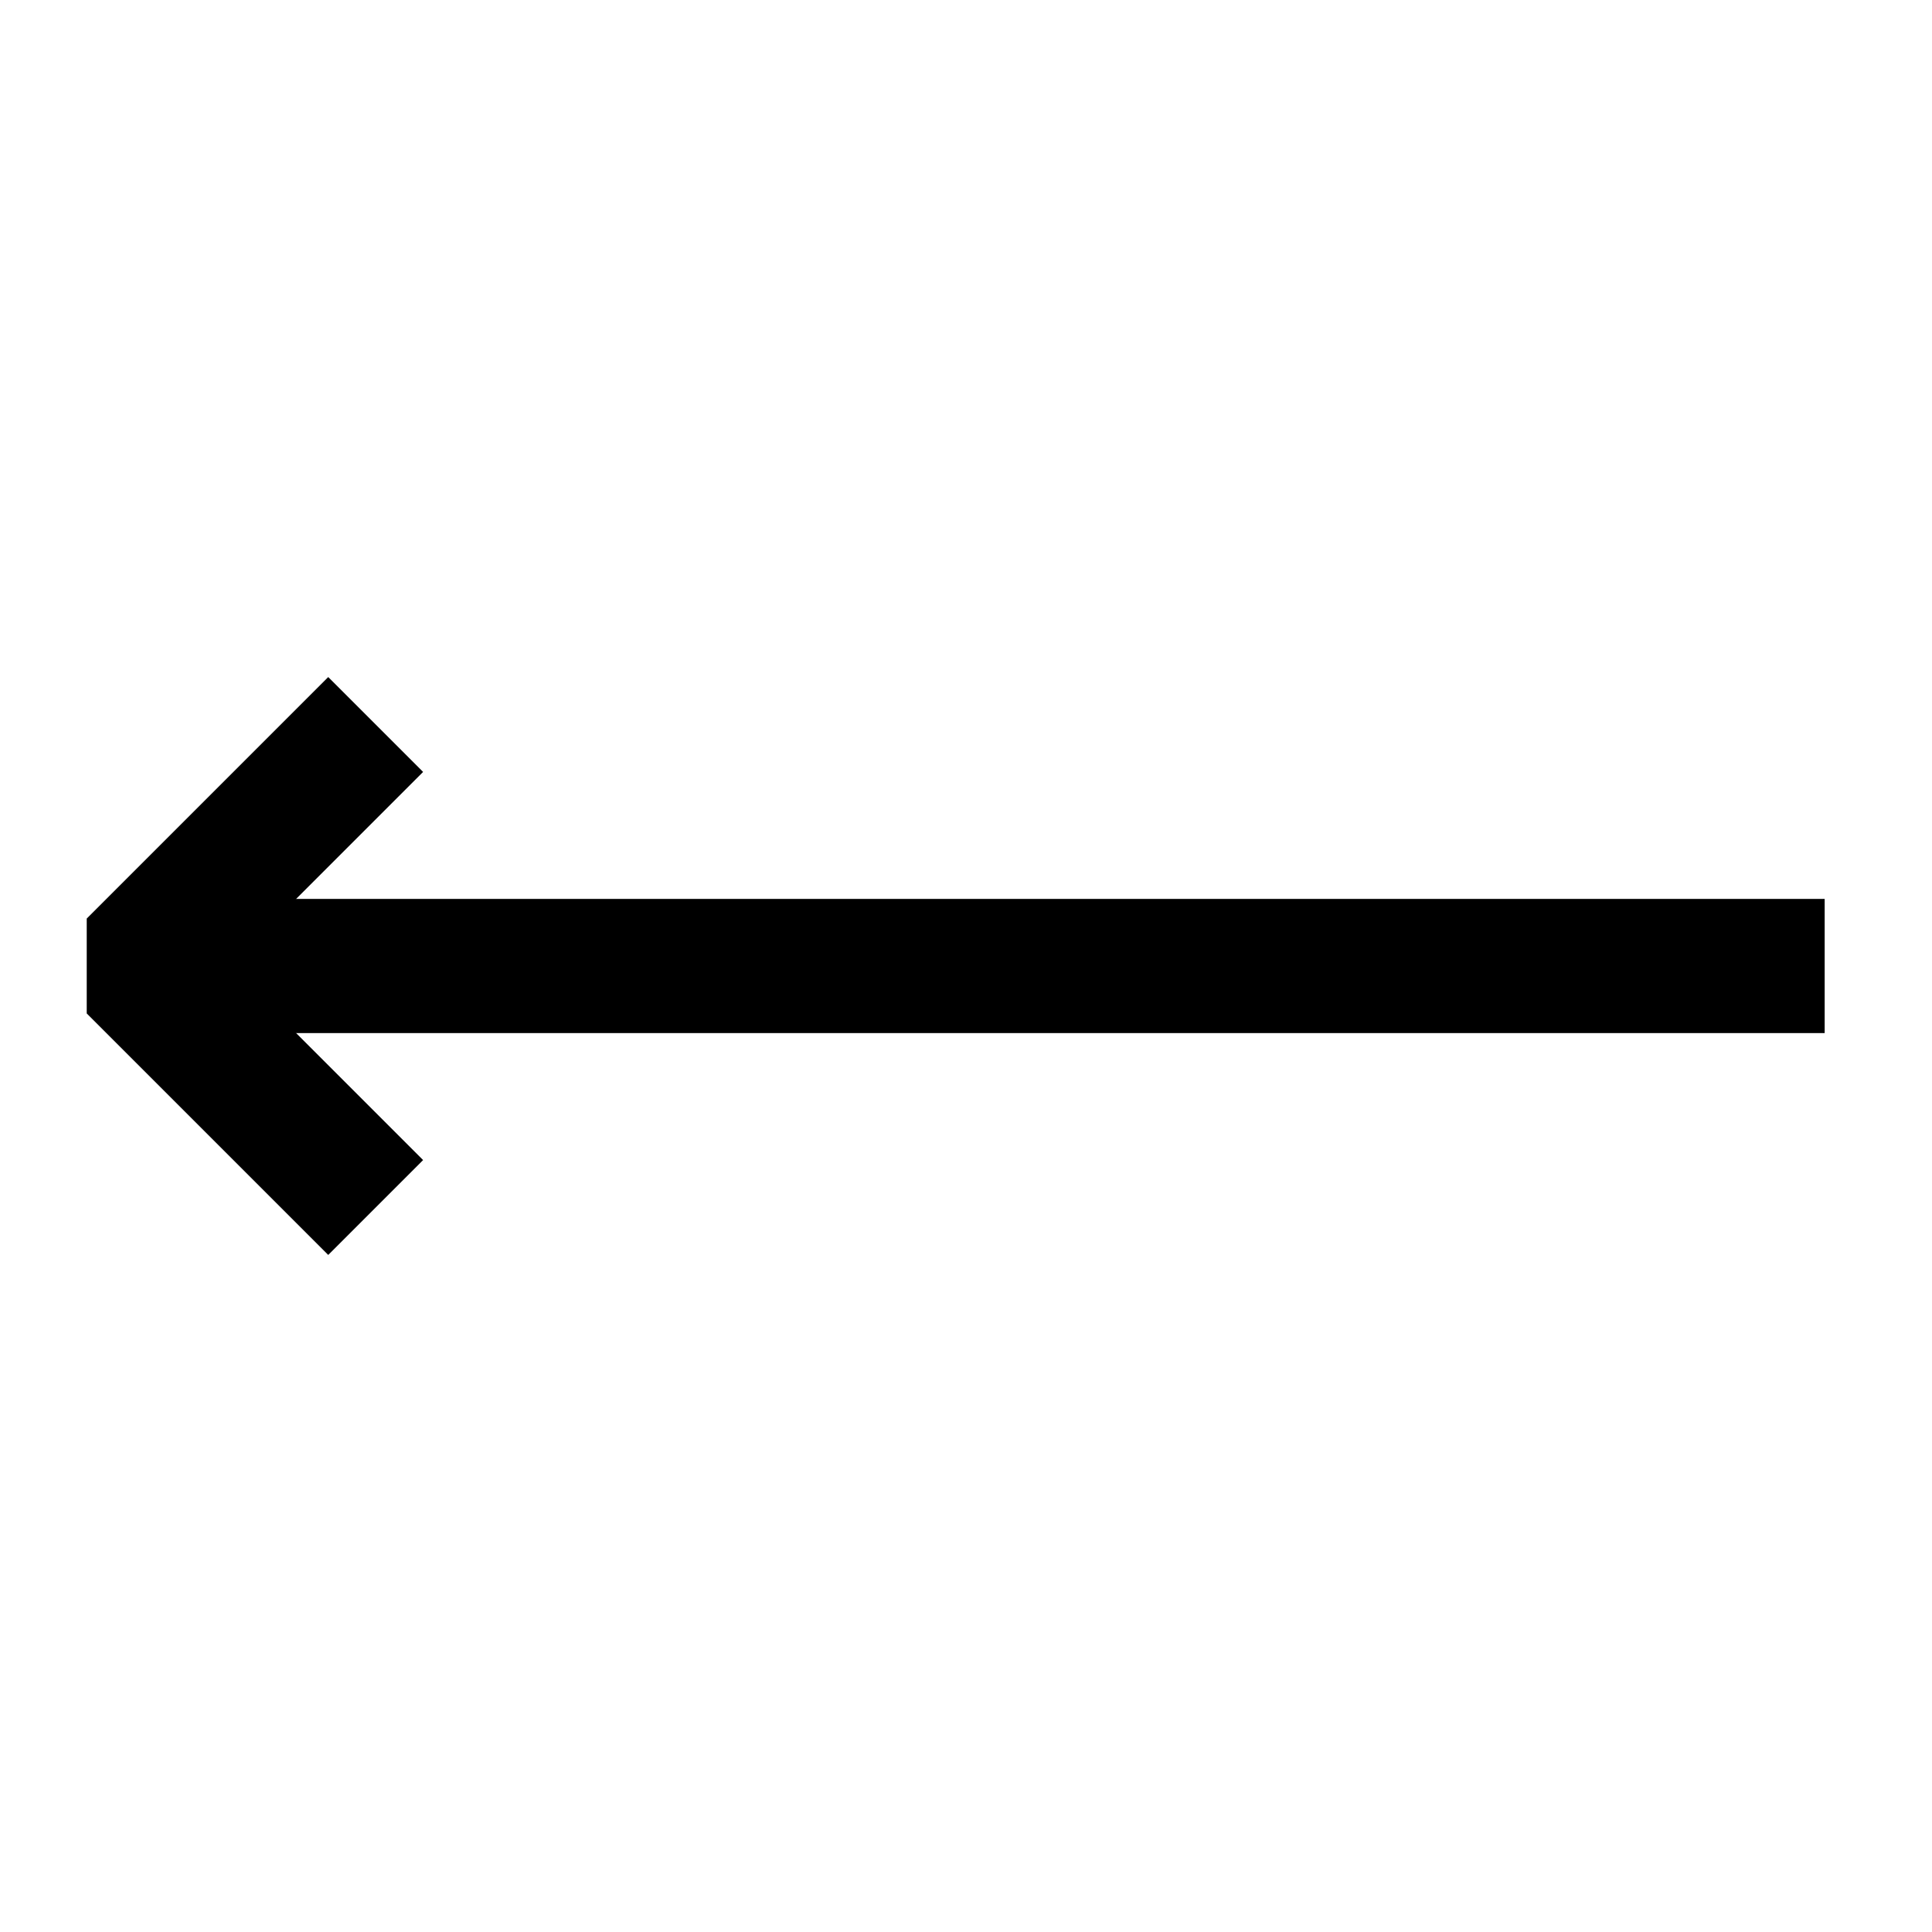
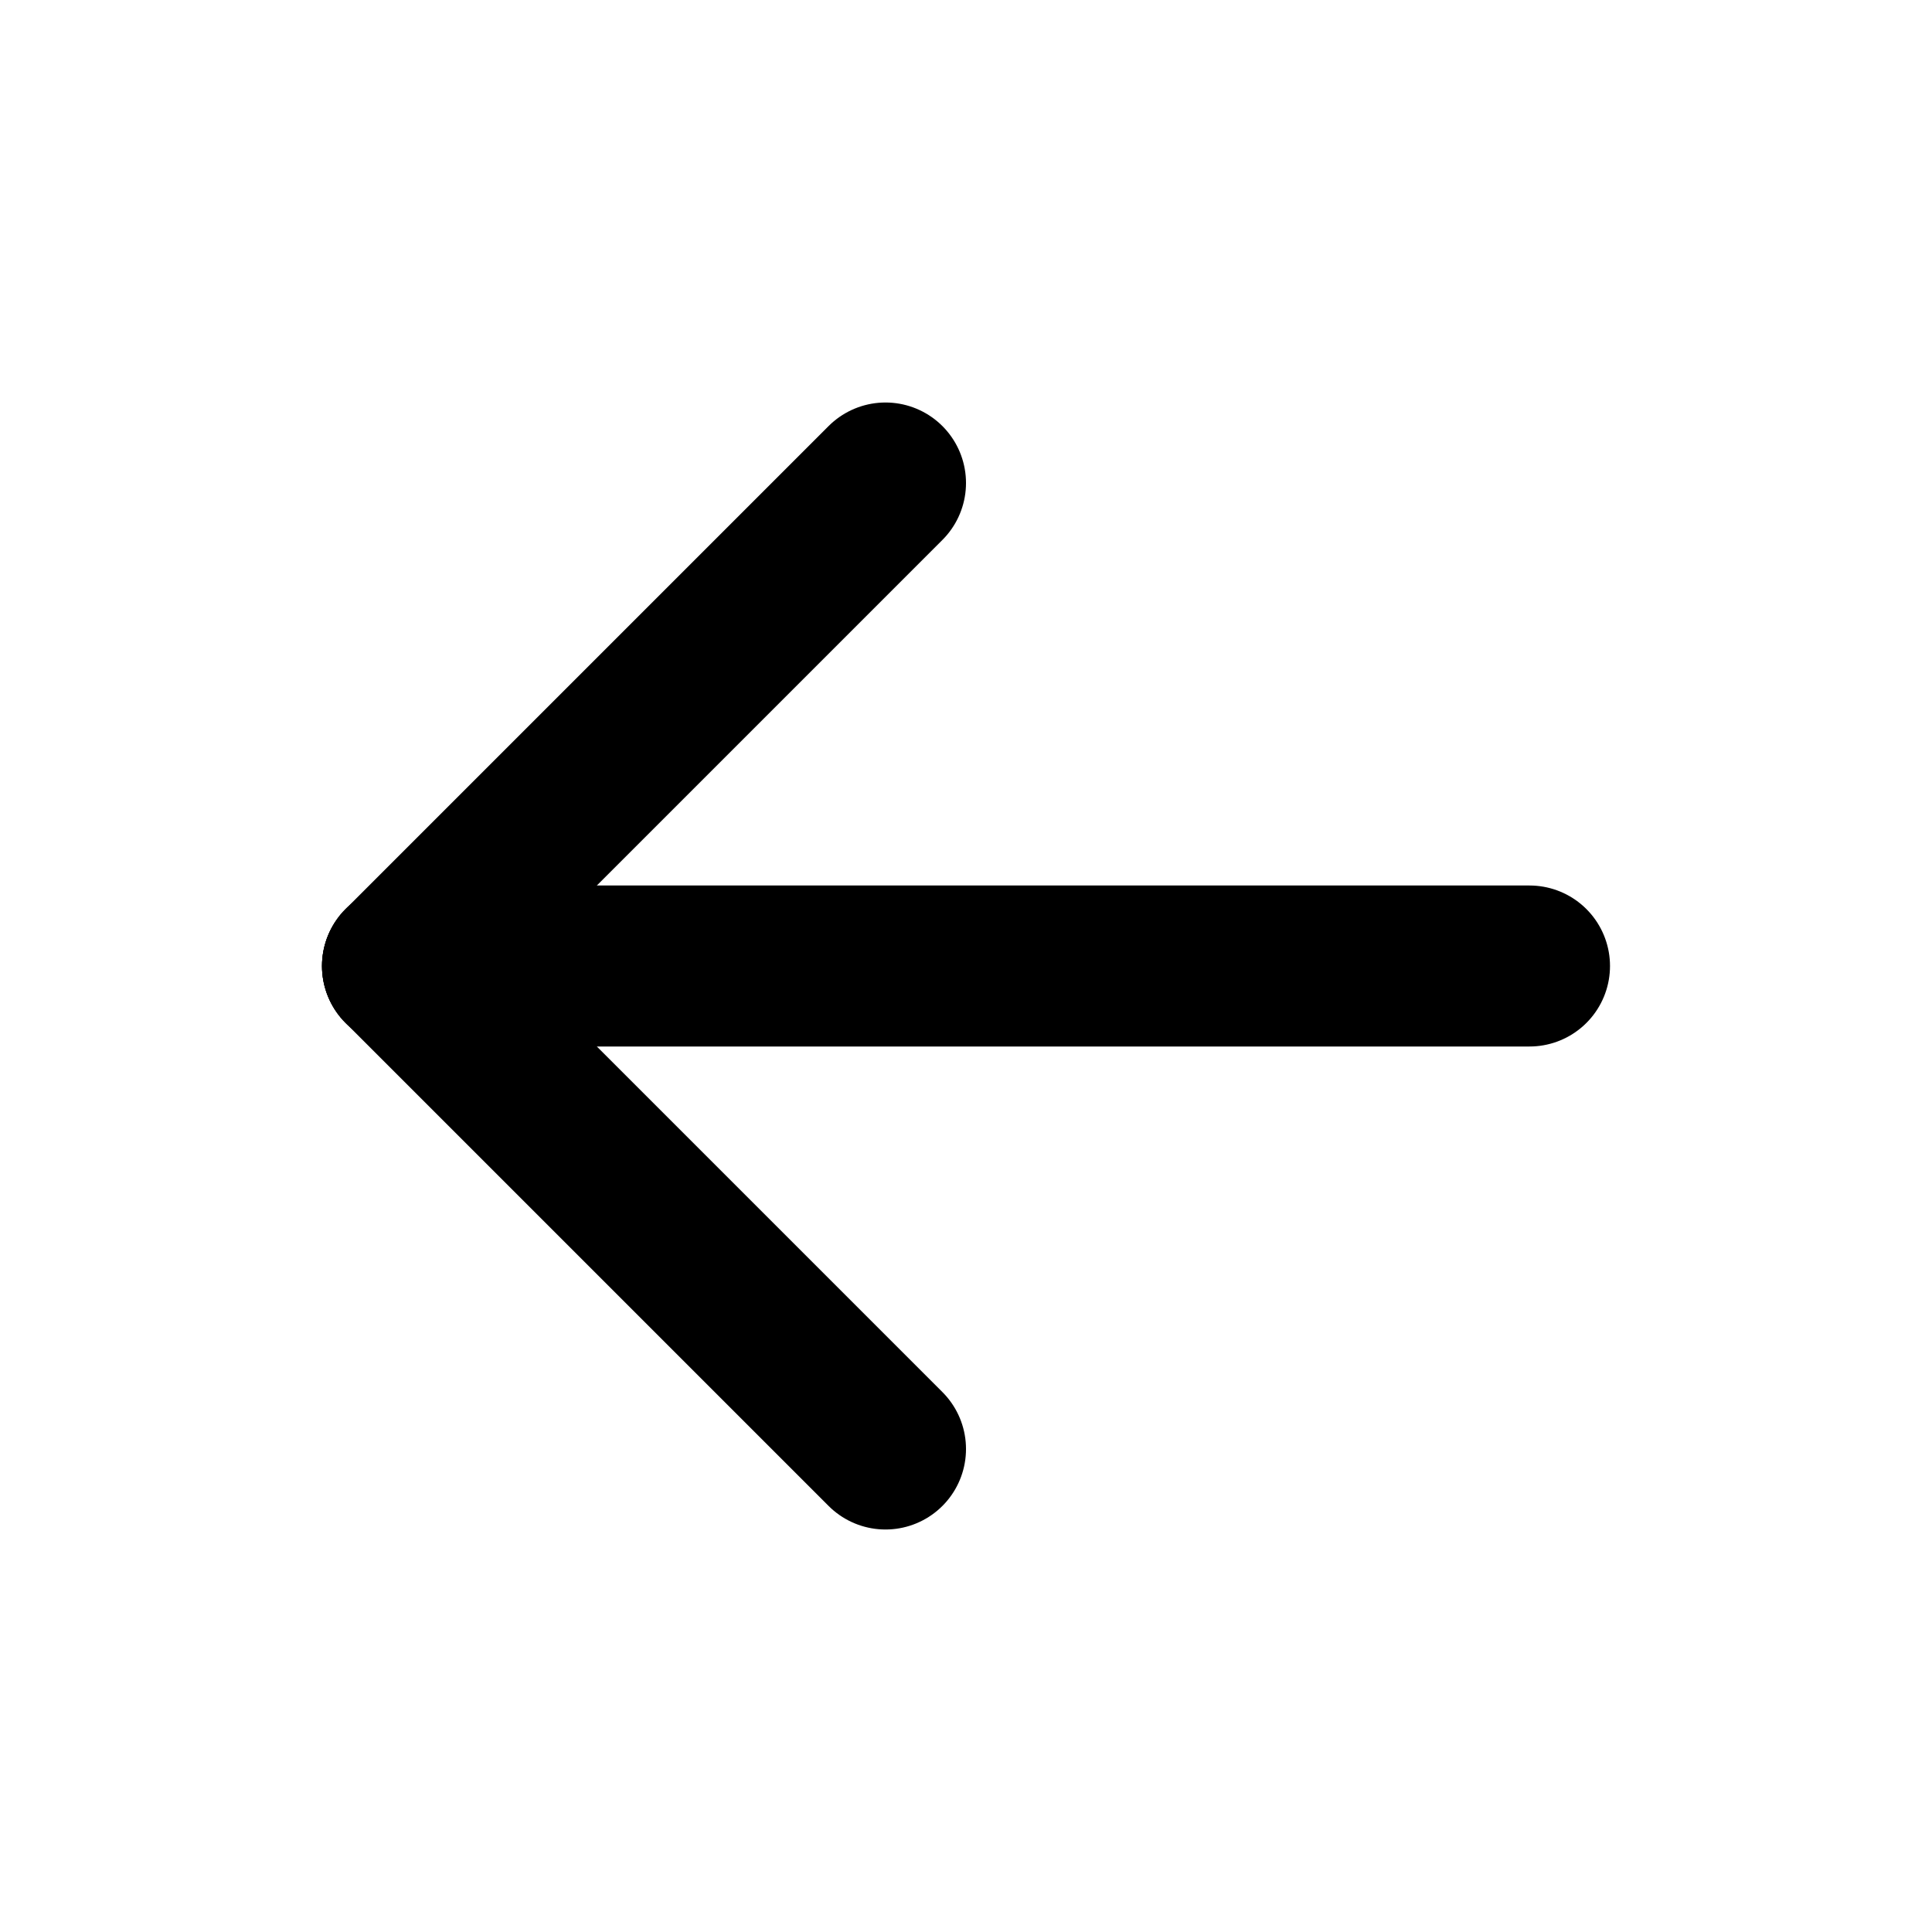
- <svg xmlns="http://www.w3.org/2000/svg" version="1.1" id="Layer_1" x="0px" y="0px" width="64px" height="64px" viewBox="-4 -4 72 72" enable-background="new 0 0 64 64" xml:space="preserve">
-   <g>
-     <line fill="none" stroke="#000000" stroke-width="5" stroke-miterlimit="10" x1="64" y1="32" x2="1" y2="32" />
-   </g>
-   <polyline fill="none" stroke="#000000" stroke-width="5" stroke-linejoin="bevel" stroke-miterlimit="10" points="10,23 1,32 10,41  " />
+ <svg xmlns="http://www.w3.org/2000/svg" width="24" height="24" viewBox="0 0 24 24" fill="none" stroke="currentColor" stroke-width="2" stroke-linecap="round" stroke-linejoin="round">
+   <path d="M5 12l14 0" />
+   <path d="M5 12l6 6" />
+   <path d="M5 12l6 -6" />
</svg>
